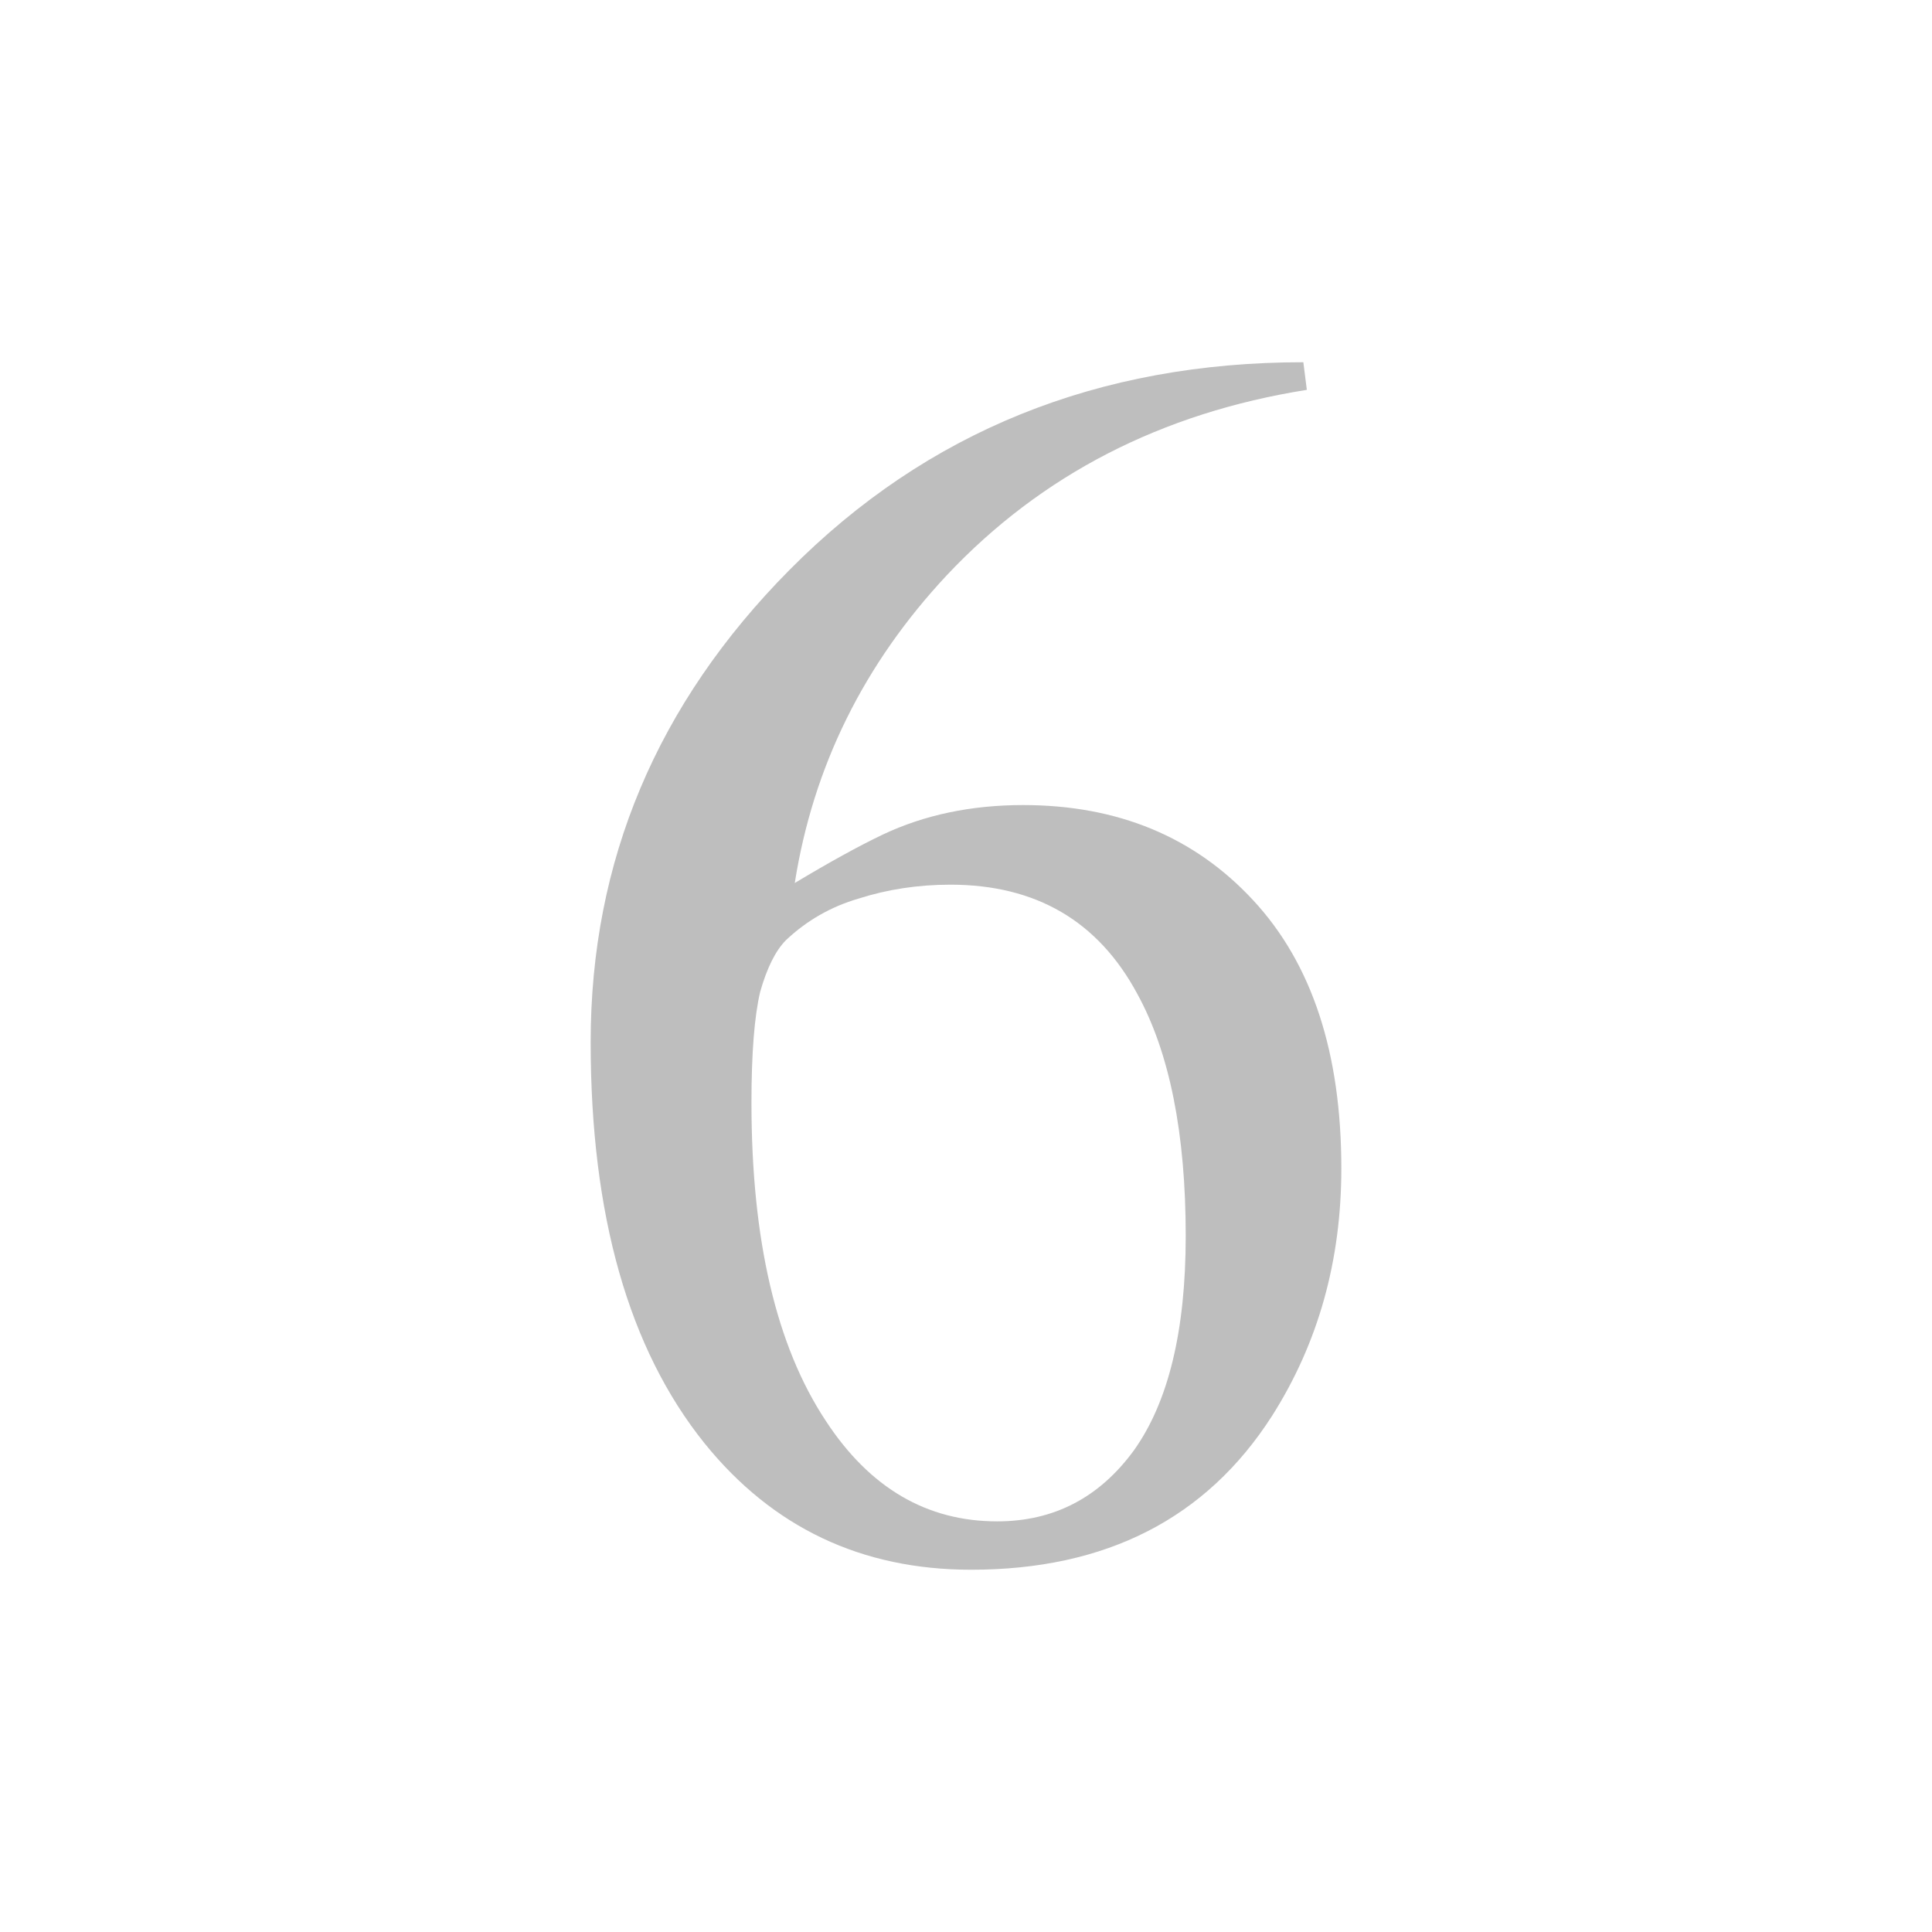
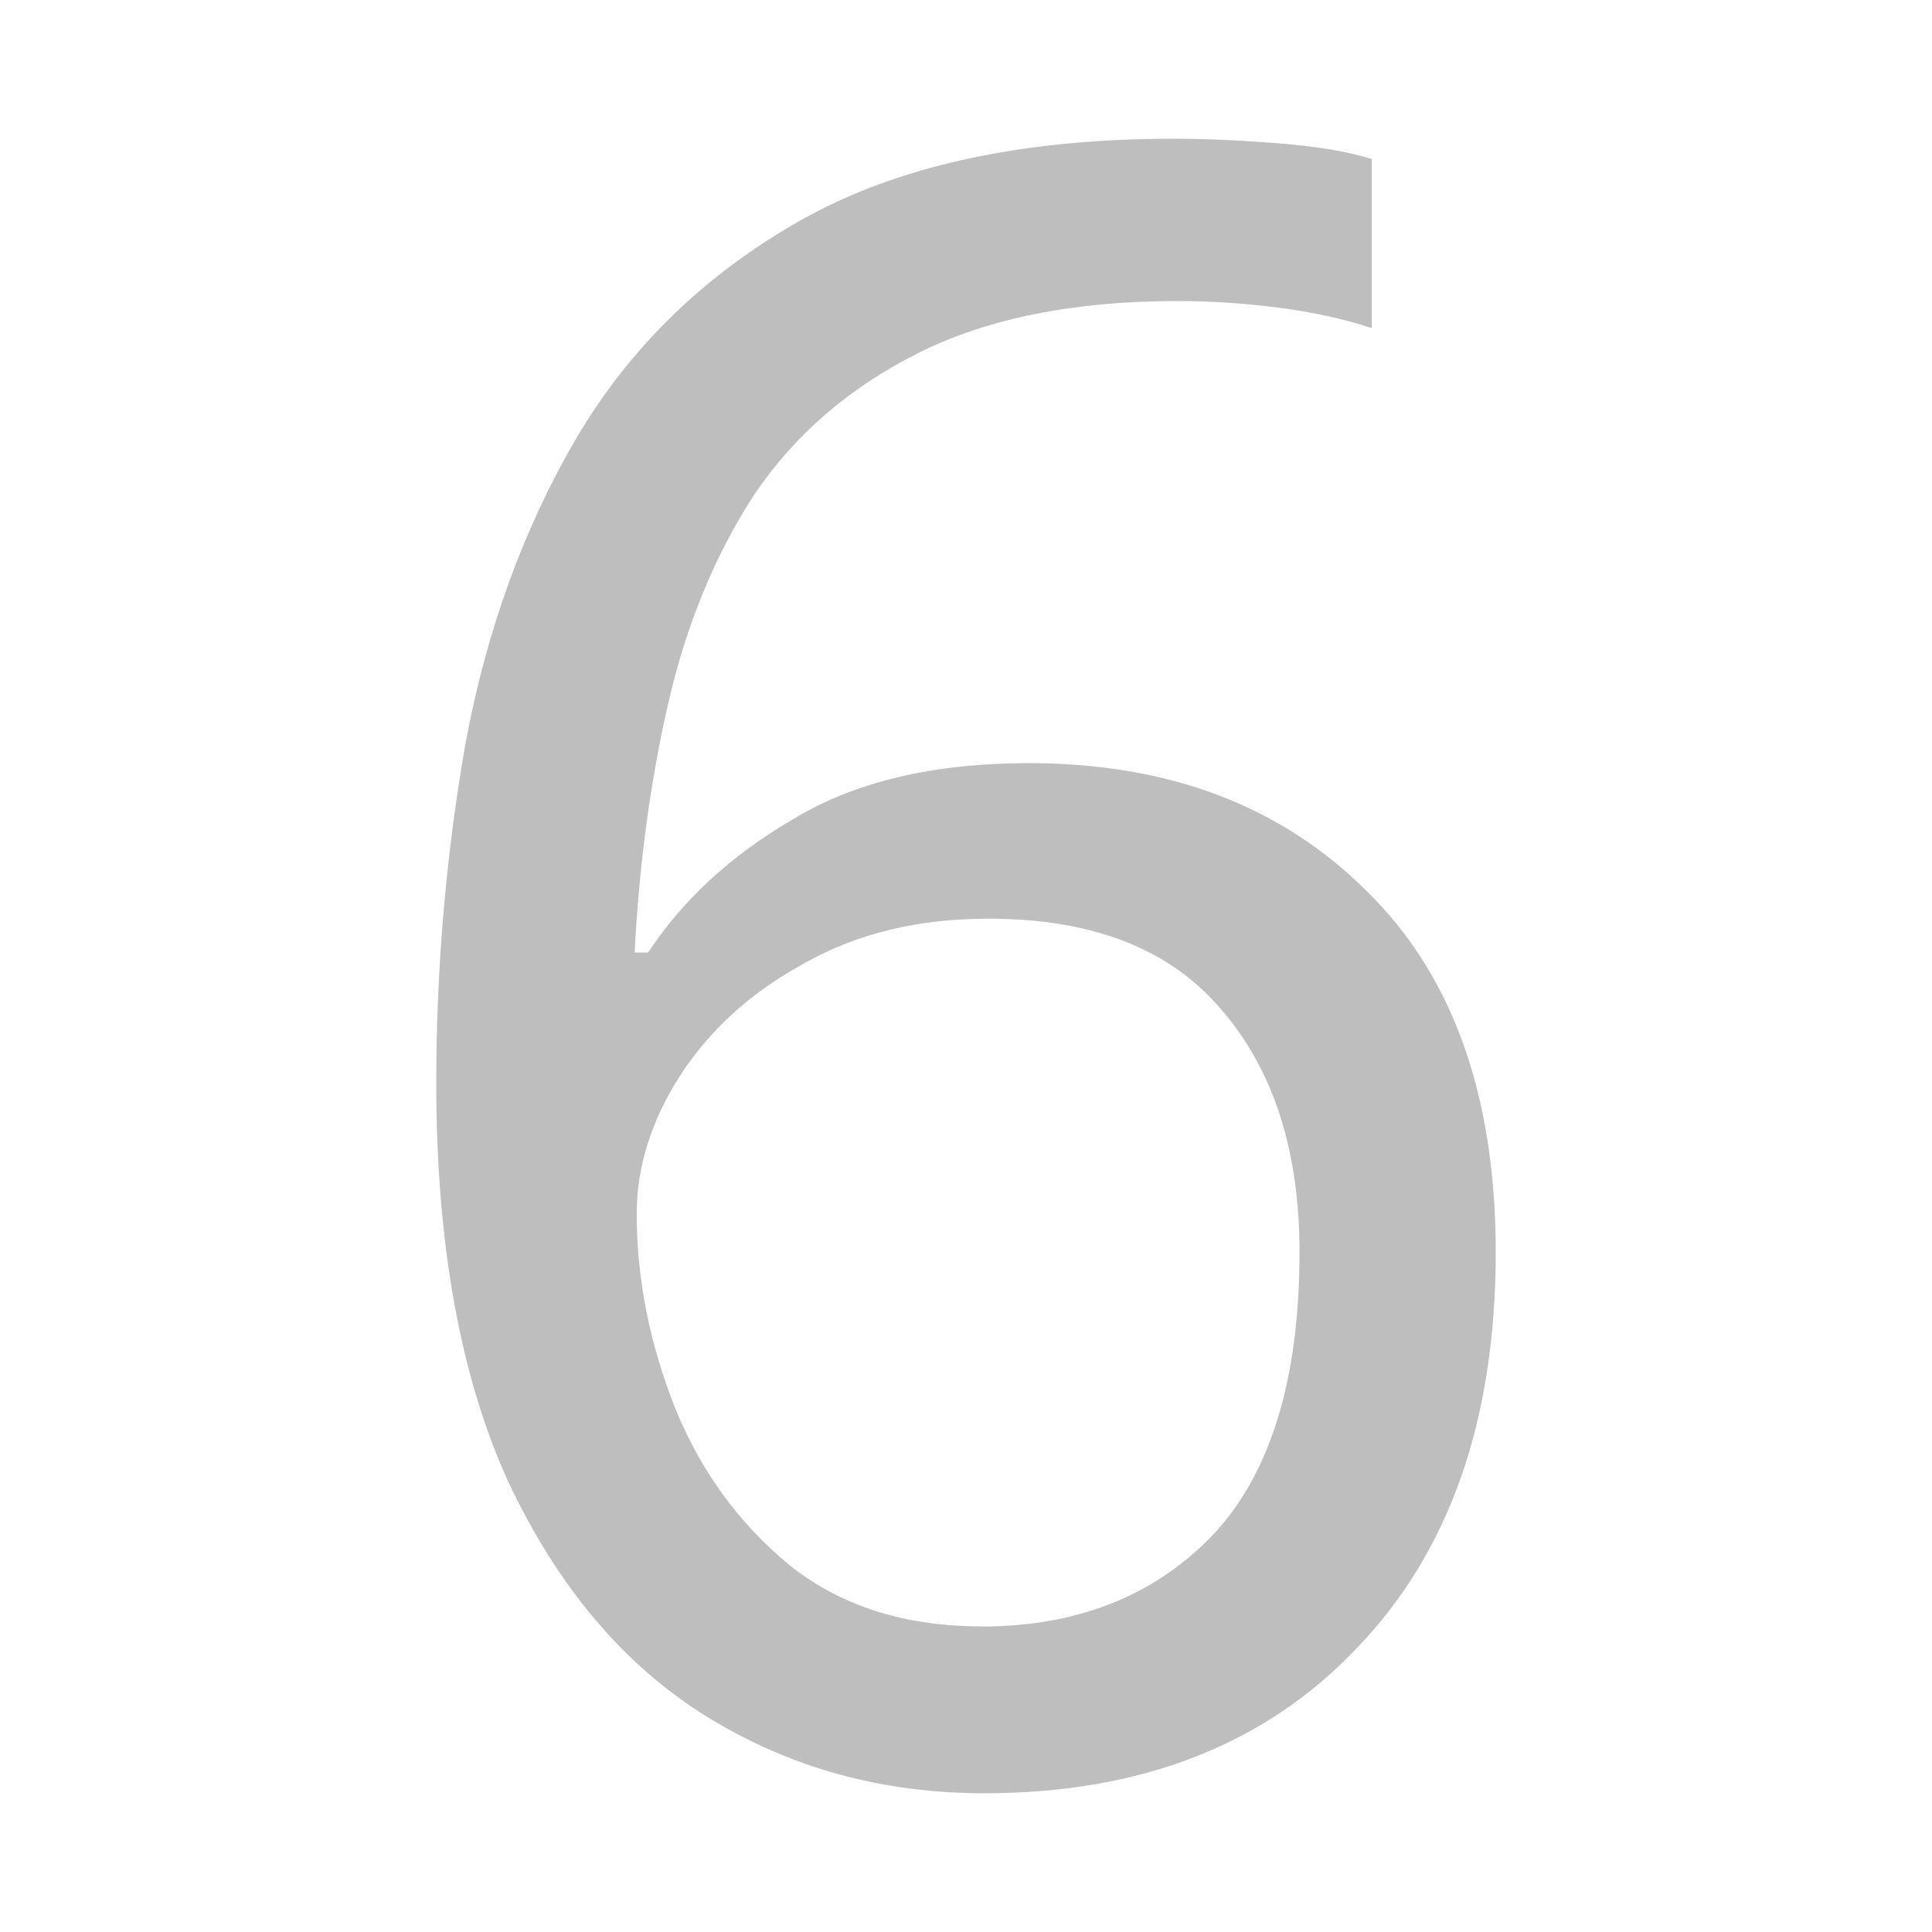
<svg xmlns="http://www.w3.org/2000/svg" id="svg7384" height="16" width="16" version="1.1">
  <defs id="defs10" />
-   <g style="font-size:13.661px;font-style:normal;font-variant:normal;font-weight:500;font-stretch:normal;line-height:125%;letter-spacing:0px;word-spacing:0px;fill:#bebebe;fill-opacity:1;stroke:none;font-family:Rekha;-inkscape-font-specification:Rekha Medium" id="text3001" transform="matrix(1.073886,0,0,1.073886,0.1471948,-1.326837)">
-     <path d="m 9.914,4.029 0.027,0.213 C 8.82,4.42 7.895,4.896 7.166,5.67 6.525,6.355 6.134,7.146 5.992,8.045 6.259,7.885 6.485,7.76 6.672,7.671 6.992,7.52 7.353,7.444 7.753,7.444 c 0.729,5.8e-6 1.321,0.245 1.774,0.734 0.454,0.489 0.68,1.178 0.68,2.068 -6e-6,0.712 -0.178,1.347 -0.534,1.908 -0.507,0.792 -1.281,1.187 -2.321,1.187 -0.845,0 -1.53,-0.325 -2.055,-0.974 C 4.711,11.638 4.418,10.606 4.418,9.272 4.418,7.876 4.929,6.662 5.952,5.63 7.01,4.563 8.331,4.029 9.914,4.029 M 7.192,8.058 c -0.249,5.1e-6 -0.485,0.036 -0.707,0.107 -0.213,0.062 -0.4,0.169 -0.56,0.32 -0.08,0.08 -0.147,0.213 -0.2,0.4 -0.044,0.187 -0.067,0.471 -0.067,0.854 -1.7e-6,1.058 0.191,1.877 0.574,2.455 0.338,0.516 0.778,0.774 1.321,0.774 0.436,0 0.787,-0.182 1.054,-0.547 0.267,-0.374 0.4,-0.925 0.4,-1.654 C 9.007,9.975 8.882,9.352 8.633,8.899 8.331,8.338 7.851,8.058 7.192,8.058" id="path2985" />
+   <g aria-label="6" style="font-style:normal;font-variant:normal;font-weight:normal;font-stretch:normal;font-size:18.667px;line-height:1.25;font-family:'Noto Sans';-inkscape-font-specification:'Noto Sans, Normal';font-variant-ligatures:normal;font-variant-caps:normal;font-variant-numeric:normal;font-feature-settings:normal;text-align:start;letter-spacing:0px;word-spacing:0px;writing-mode:lr-tb;text-anchor:start;fill:#bebebe;fill-opacity:1;stroke:none;stroke-width:0.458" id="text816">
+     <path d="m 3.613,8.971 q 0,-1.437 0.243,-2.819 Q 4.117,4.752 4.771,3.632 5.443,2.493 6.637,1.821 7.832,1.149 9.717,1.149 q 0.392,0 0.859,0.037 0.485,0.037 0.784,0.131 v 1.4 q -0.336,-0.112 -0.765,-0.168 -0.429,-0.056 -0.84,-0.056 -1.288,0 -2.147,0.429 -0.859,0.429 -1.363,1.176 Q 5.76,4.845 5.536,5.816 q -0.224,0.971 -0.28,2.072 h 0.112 Q 5.797,7.235 6.563,6.787 7.328,6.32 8.523,6.32 q 1.736,0 2.8,1.064 1.064,1.045 1.064,2.987 0,2.091 -1.157,3.285 -1.139,1.195 -3.08,1.195 Q 6.88,14.851 5.853,14.216 4.827,13.581 4.211,12.275 3.613,10.968 3.613,8.971 Z m 4.517,4.499 q 1.176,0 1.904,-0.747 0.728,-0.765 0.728,-2.352 0,-1.269 -0.653,-2.016 -0.635,-0.747 -1.923,-0.747 -0.877,0 -1.531,0.373 -0.653,0.355 -1.027,0.933 -0.355,0.56 -0.355,1.139 0,0.803 0.317,1.605 0.317,0.784 0.952,1.307 0.635,0.504 1.587,0.504 z" style="" id="path824" />
  </g>
</svg>
